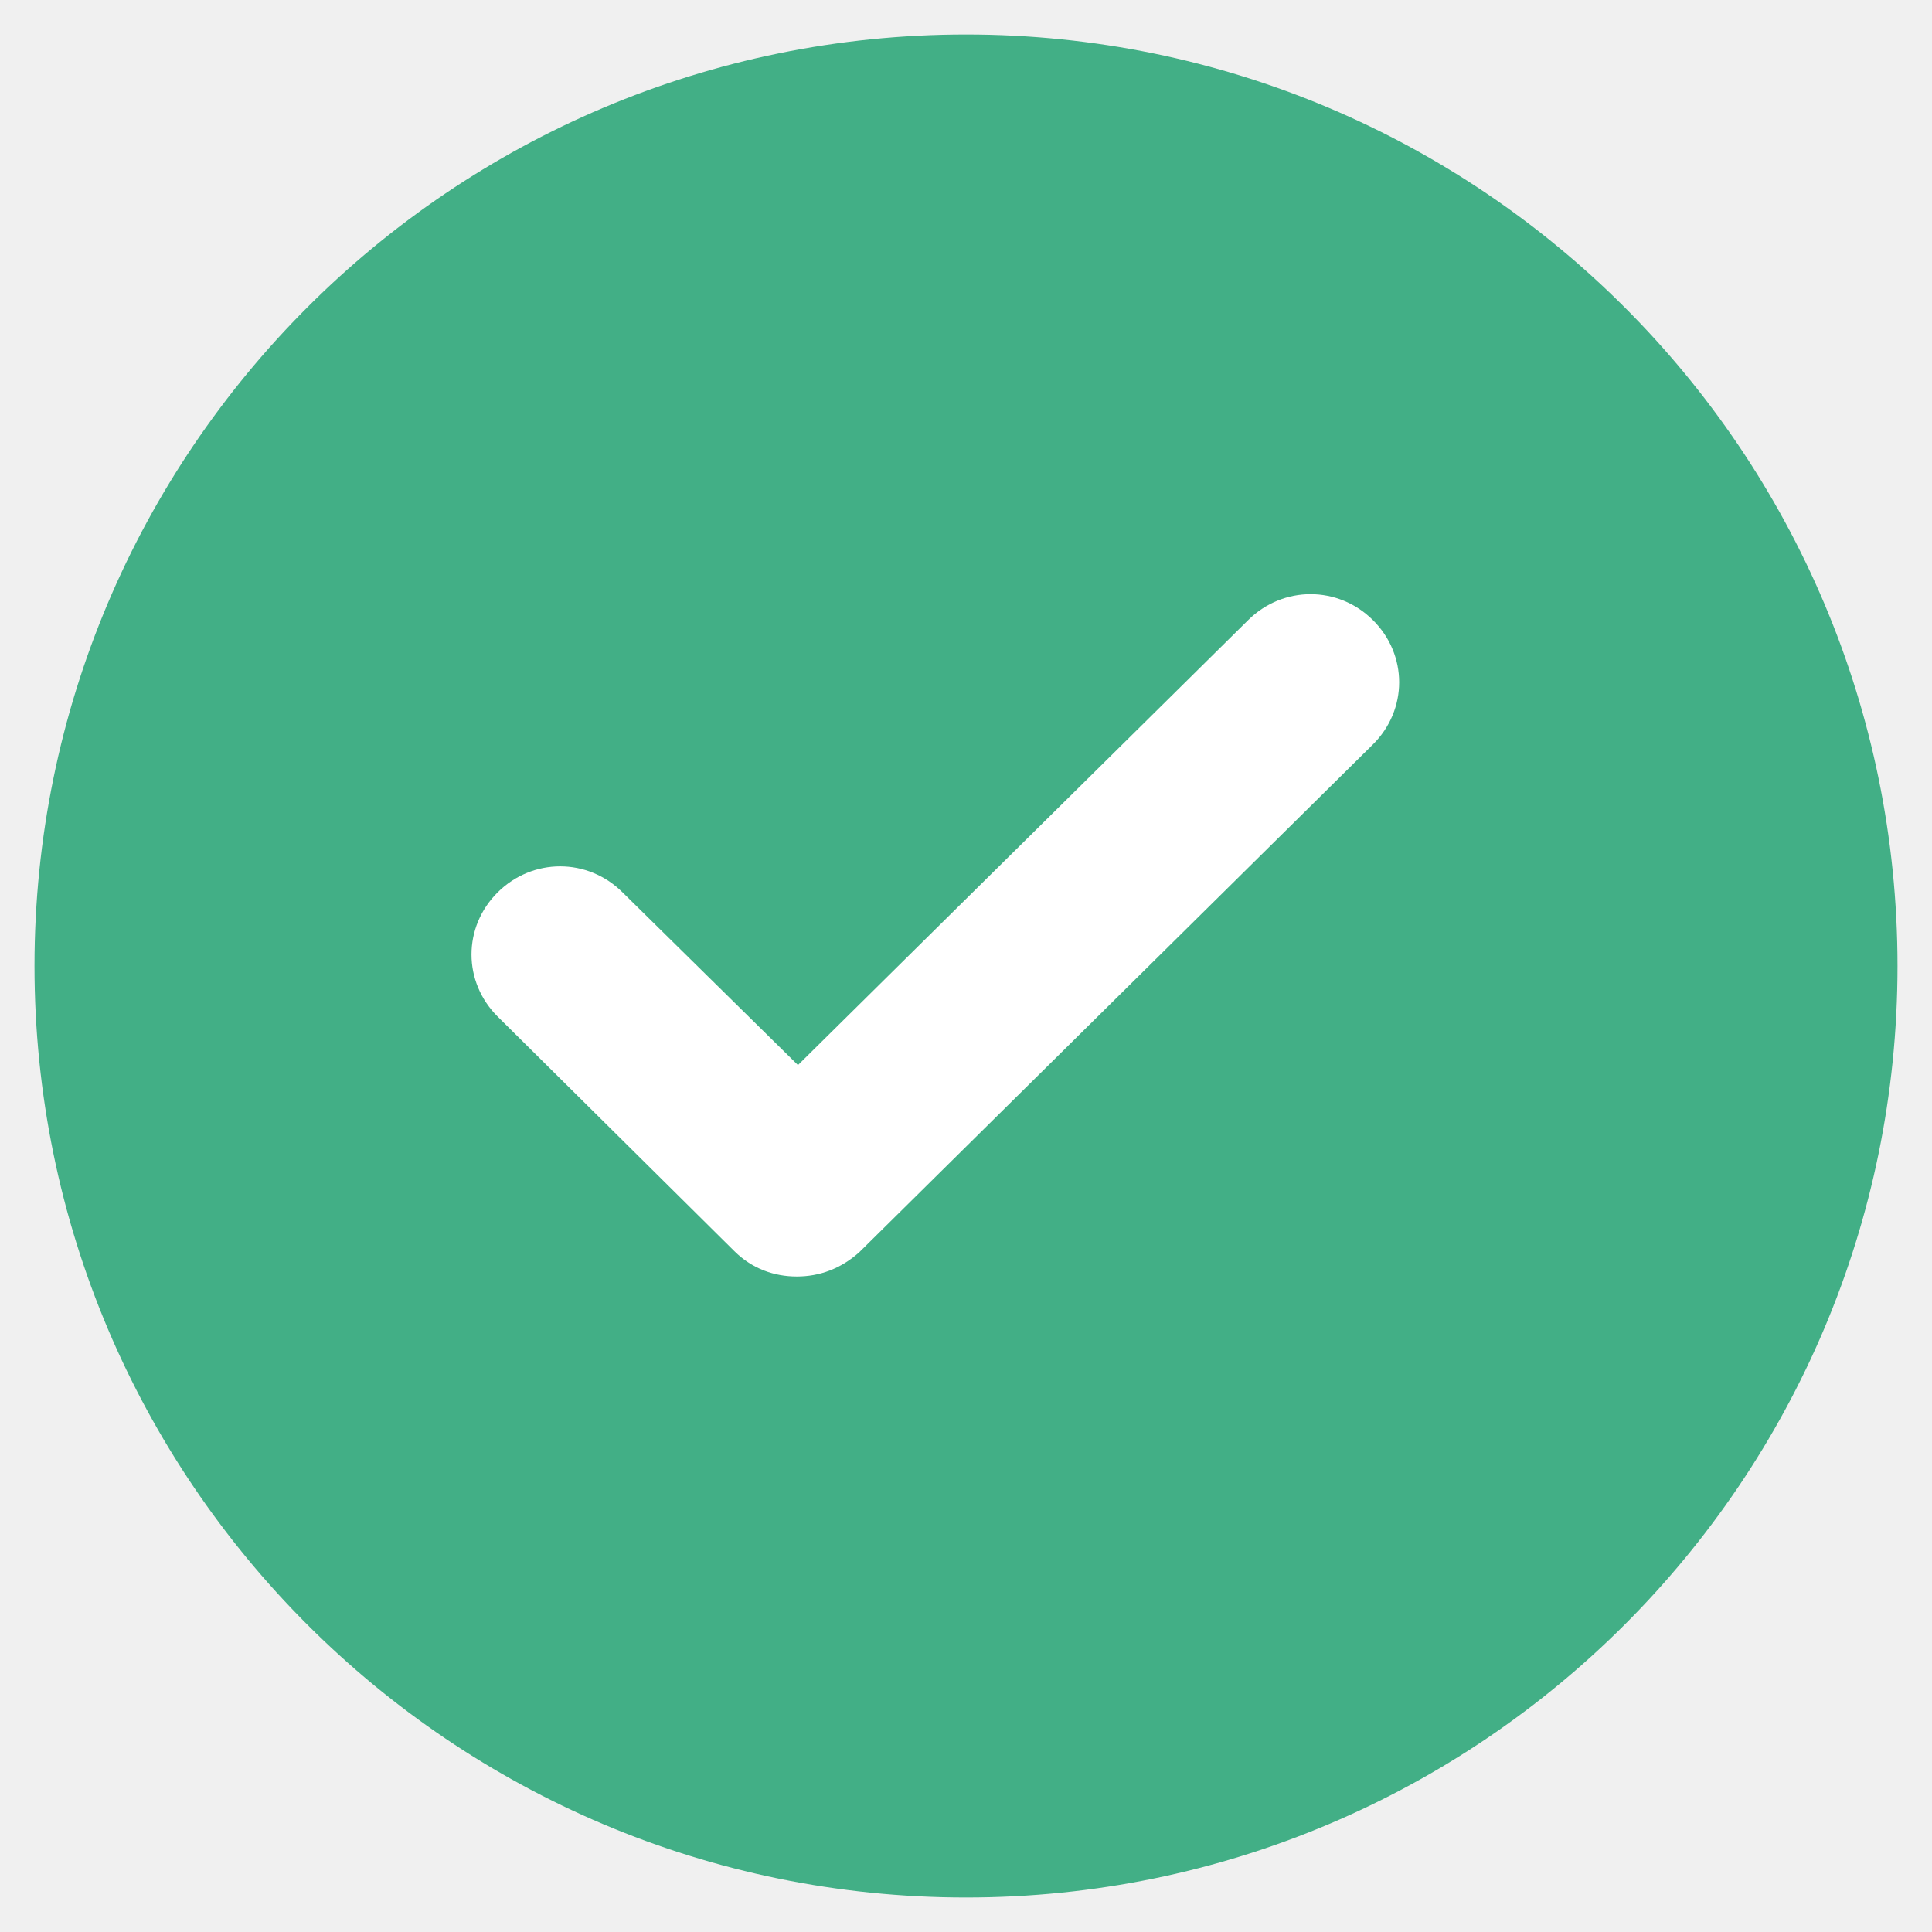
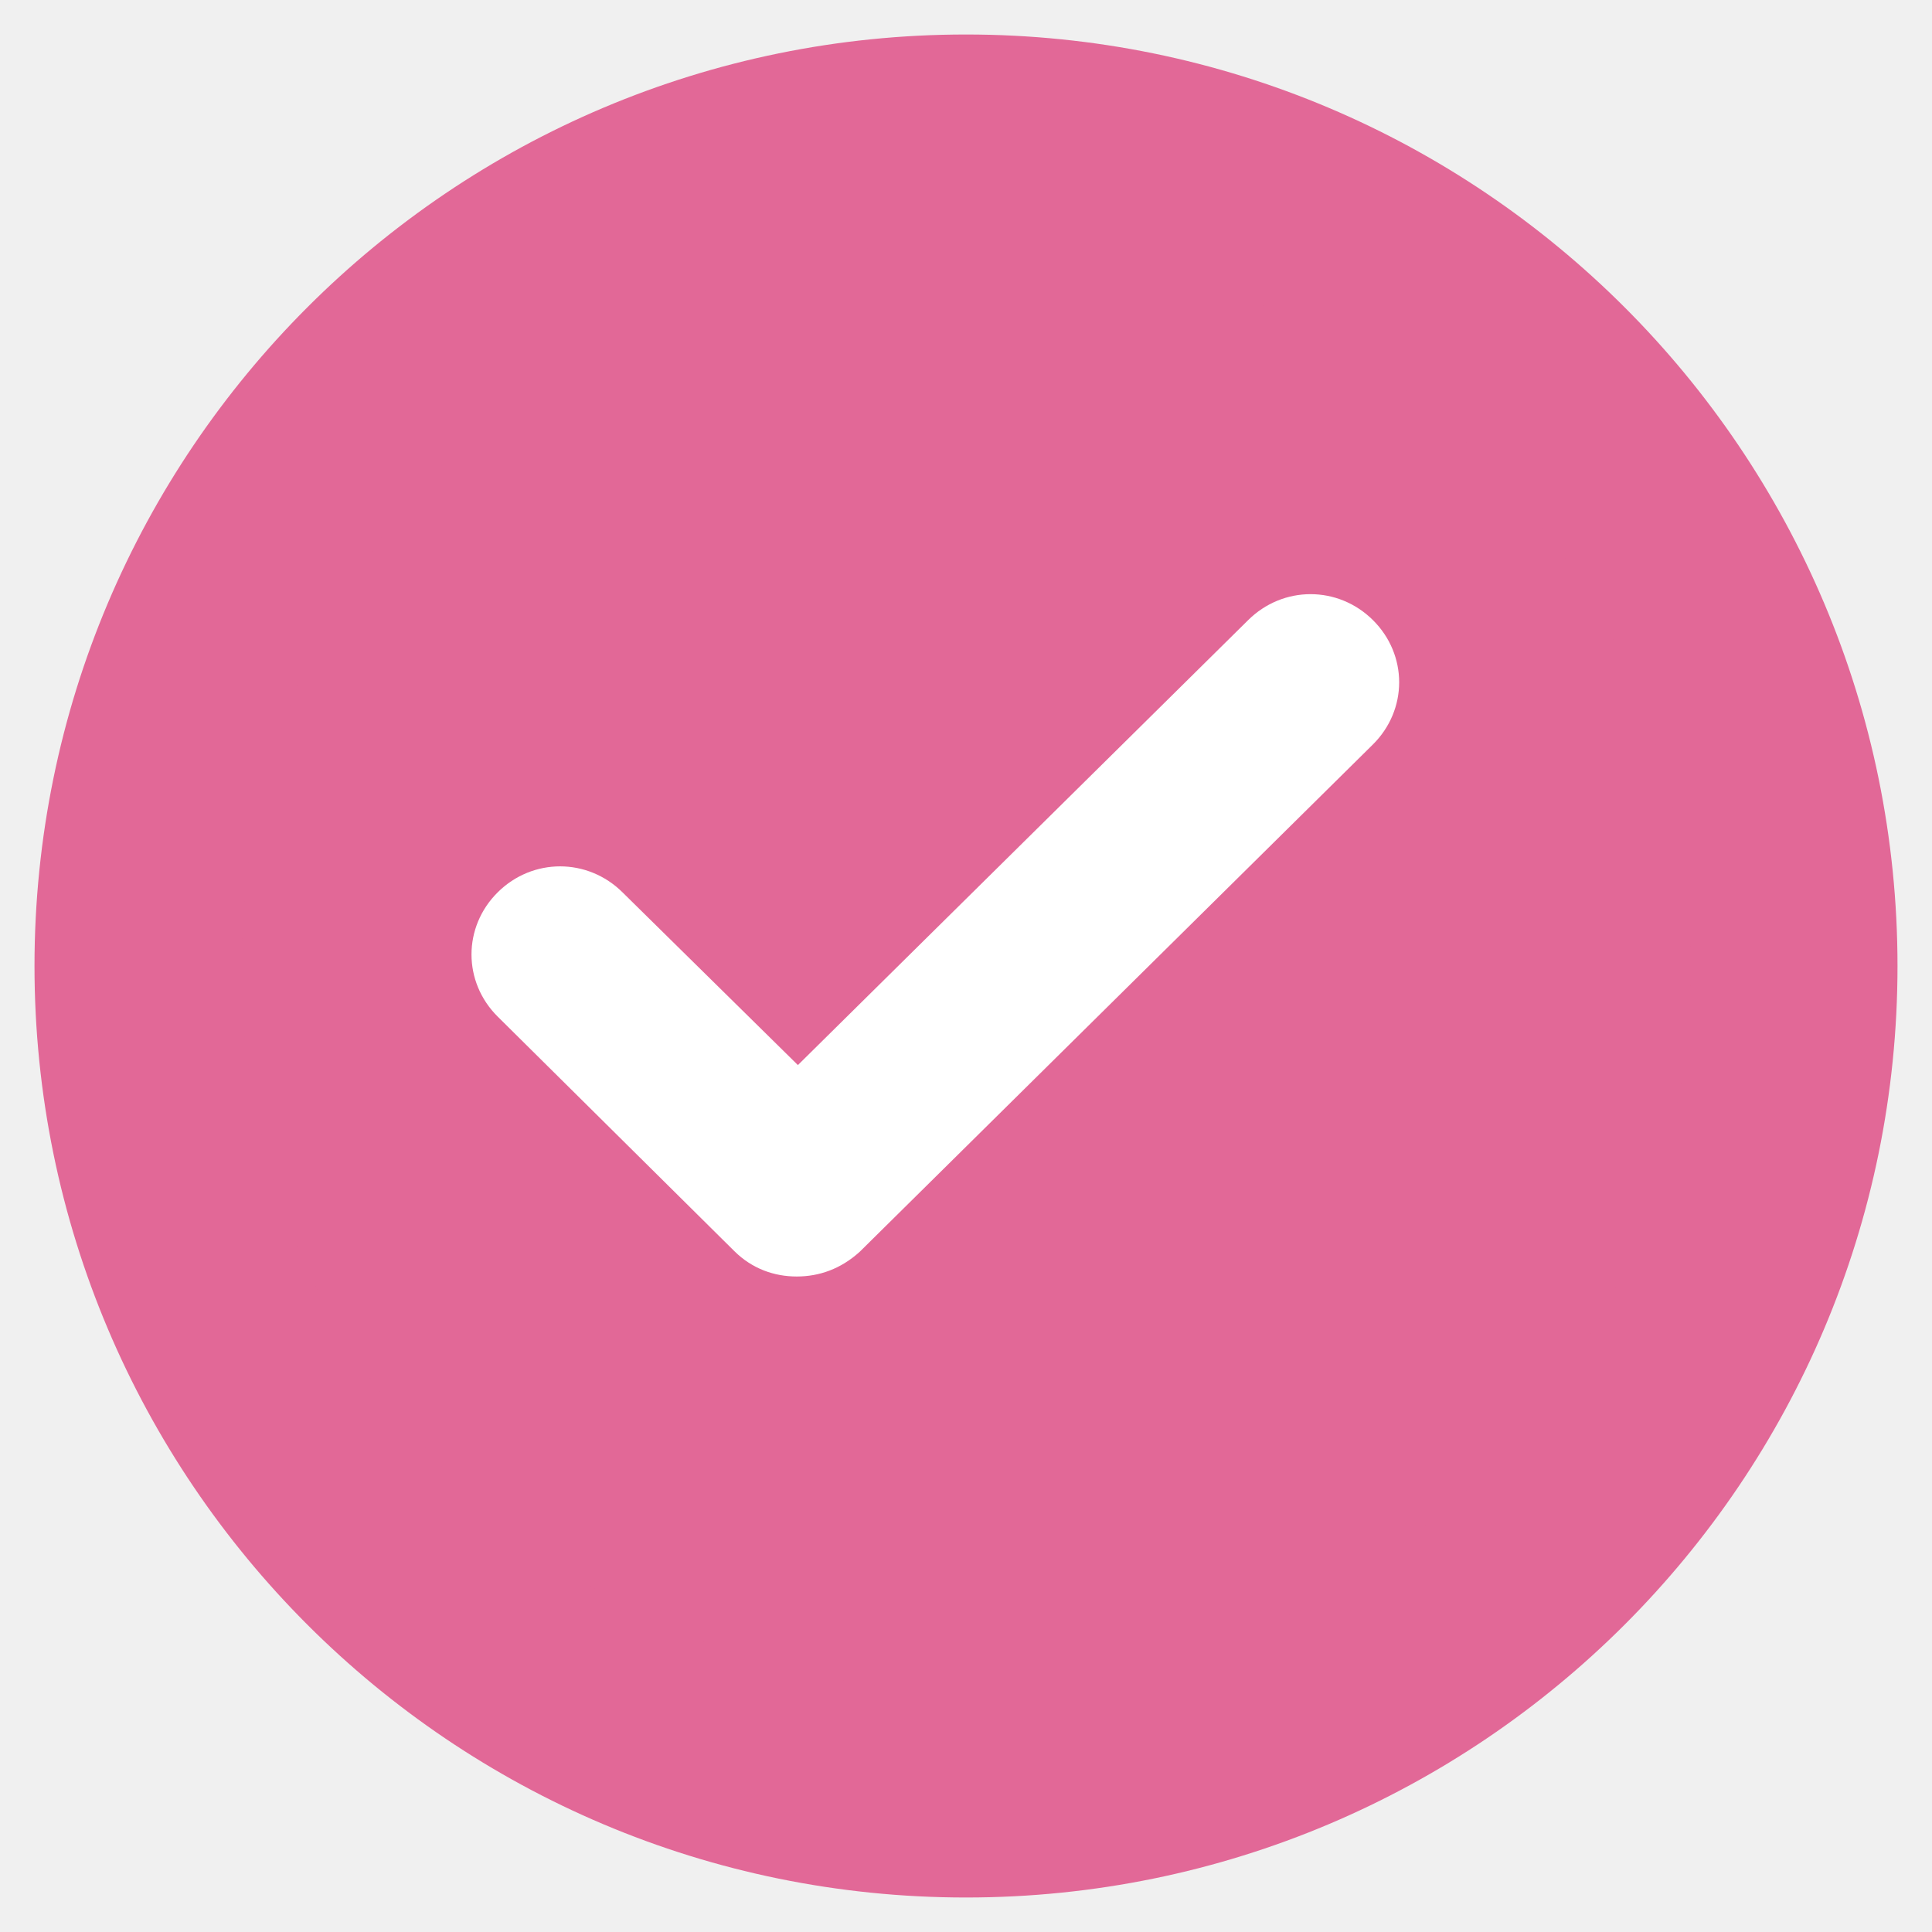
<svg xmlns="http://www.w3.org/2000/svg" width="28" height="28" viewBox="0 0 28 28" fill="none">
-   <g clip-path="url(#clip0_2805_31817)">
-     <mask id="mask0_2805_31817" style="mask-type:luminance" maskUnits="userSpaceOnUse" x="0" y="0" width="28" height="28">
+   <g clip-path="url(#clip0_125_19)">
+     <mask id="mask0_125_19" style="mask-type:luminance" maskUnits="userSpaceOnUse" x="0" y="0" width="28" height="28">
      <path d="M28 0H0V28H28V0Z" fill="white" />
    </mask>
-     <g mask="url(#mask0_2805_31817)">
-       <mask id="mask1_2805_31817" style="mask-type:luminance" maskUnits="userSpaceOnUse" x="0" y="0" width="28" height="28">
+     <g mask="url(#mask0_125_19)">
+       <mask id="mask1_125_19" style="mask-type:luminance" maskUnits="userSpaceOnUse" x="0" y="0" width="28" height="28">
        <path d="M28 0H0V28H28V0Z" fill="white" />
      </mask>
-       <g mask="url(#mask1_2805_31817)">
-         <mask id="mask2_2805_31817" style="mask-type:luminance" maskUnits="userSpaceOnUse" x="0" y="0" width="28" height="28">
+       <g mask="url(#mask1_125_19)">
+         <mask id="mask2_125_19" style="mask-type:luminance" maskUnits="userSpaceOnUse" x="0" y="0" width="28" height="28">
          <path d="M28 0H0V28H28V0Z" fill="white" />
        </mask>
-         <g mask="url(#mask2_2805_31817)">
-           <path d="M14 2C20.627 2 26 7.373 26 14C26 20.627 20.627 26 14 26C7.373 26 2 20.627 2 14C2 7.373 7.373 2 14 2Z" fill="#42AF86" stroke="#42AF86" stroke-width="3" />
-           <path d="M10.82 17.956C11.026 18.16 11.281 18.25 11.548 18.25C11.816 18.25 12.065 18.159 12.283 17.965L12.292 17.956L19.721 10.612C20.13 10.207 20.13 9.569 19.721 9.164C19.314 8.76 18.674 8.76 18.266 9.164C18.267 9.164 18.266 9.164 18.266 9.164L11.565 15.787L8.845 13.109C8.845 13.109 8.845 13.109 8.845 13.109C8.438 12.705 7.798 12.705 7.39 13.109C6.981 13.514 6.981 14.152 7.39 14.557L10.82 17.956Z" fill="white" />
-           <path d="M10.82 17.956L10.984 17.79M10.82 17.956C11.026 18.16 11.281 18.25 11.548 18.25C11.816 18.25 12.065 18.159 12.283 17.965L12.292 17.956L19.721 10.612C20.13 10.207 20.13 9.569 19.721 9.164C19.314 8.76 18.674 8.76 18.266 9.164M10.82 17.956L7.39 14.557C6.981 14.152 6.981 13.514 7.39 13.109C7.798 12.705 8.438 12.705 8.845 13.109M18.266 9.164C18.266 9.164 18.267 9.164 18.266 9.164ZM18.266 9.164L11.565 15.787L8.845 13.109M8.845 13.109C8.845 13.109 8.845 13.109 8.845 13.109Z" stroke="white" stroke-width="0.5" />
+         <g mask="url(#mask2_125_19)">
+           <mask id="mask3_125_19" style="mask-type:luminance" maskUnits="userSpaceOnUse" x="0" y="0" width="28" height="28">
+             <path d="M28 0H0V28H28V0Z" fill="white" />
+           </mask>
+           <g mask="url(#mask3_125_19)">
+             <path d="M14 2C20.627 2 26 7.373 26 14C26 20.627 20.627 26 14 26C7.373 26 2 20.627 2 14C2 7.373 7.373 2 14 2Z" fill="#E26897" stroke="#E26897" stroke-width="3" />
+             <path d="M10.82 17.956C11.026 18.16 11.281 18.25 11.547 18.25C11.816 18.25 12.065 18.159 12.282 17.965L12.292 17.956L19.721 10.612C20.13 10.207 20.13 9.569 19.721 9.164C19.313 8.76 18.674 8.76 18.266 9.164C18.266 9.164 18.266 9.164 18.266 9.164L11.564 15.787L8.845 13.109C8.845 13.109 8.845 13.109 8.845 13.109C8.437 12.705 7.797 12.705 7.39 13.109C6.981 13.514 6.981 14.152 7.39 14.557L10.82 17.956Z" fill="white" />
+             <path d="M10.82 17.956L10.984 17.79M10.82 17.956C11.026 18.16 11.281 18.25 11.547 18.25C11.816 18.25 12.065 18.159 12.282 17.965L12.292 17.956L19.721 10.612C20.13 10.207 20.13 9.569 19.721 9.164C19.313 8.76 18.674 8.76 18.266 9.164M10.82 17.956L7.39 14.557C6.981 14.152 6.981 13.514 7.39 13.109C7.797 12.705 8.437 12.705 8.845 13.109M18.266 9.164C18.266 9.164 18.266 9.164 18.266 9.164ZM18.266 9.164L11.564 15.787L8.845 13.109M8.845 13.109C8.845 13.109 8.845 13.109 8.845 13.109Z" stroke="white" stroke-width="0.5" />
+           </g>
        </g>
      </g>
    </g>
  </g>
  <defs>
-     <clipPath id="clip0_2805_31817">
+     <clipPath id="clip0_125_19">
      <rect width="28" height="28" fill="white" />
    </clipPath>
  </defs>
</svg>
